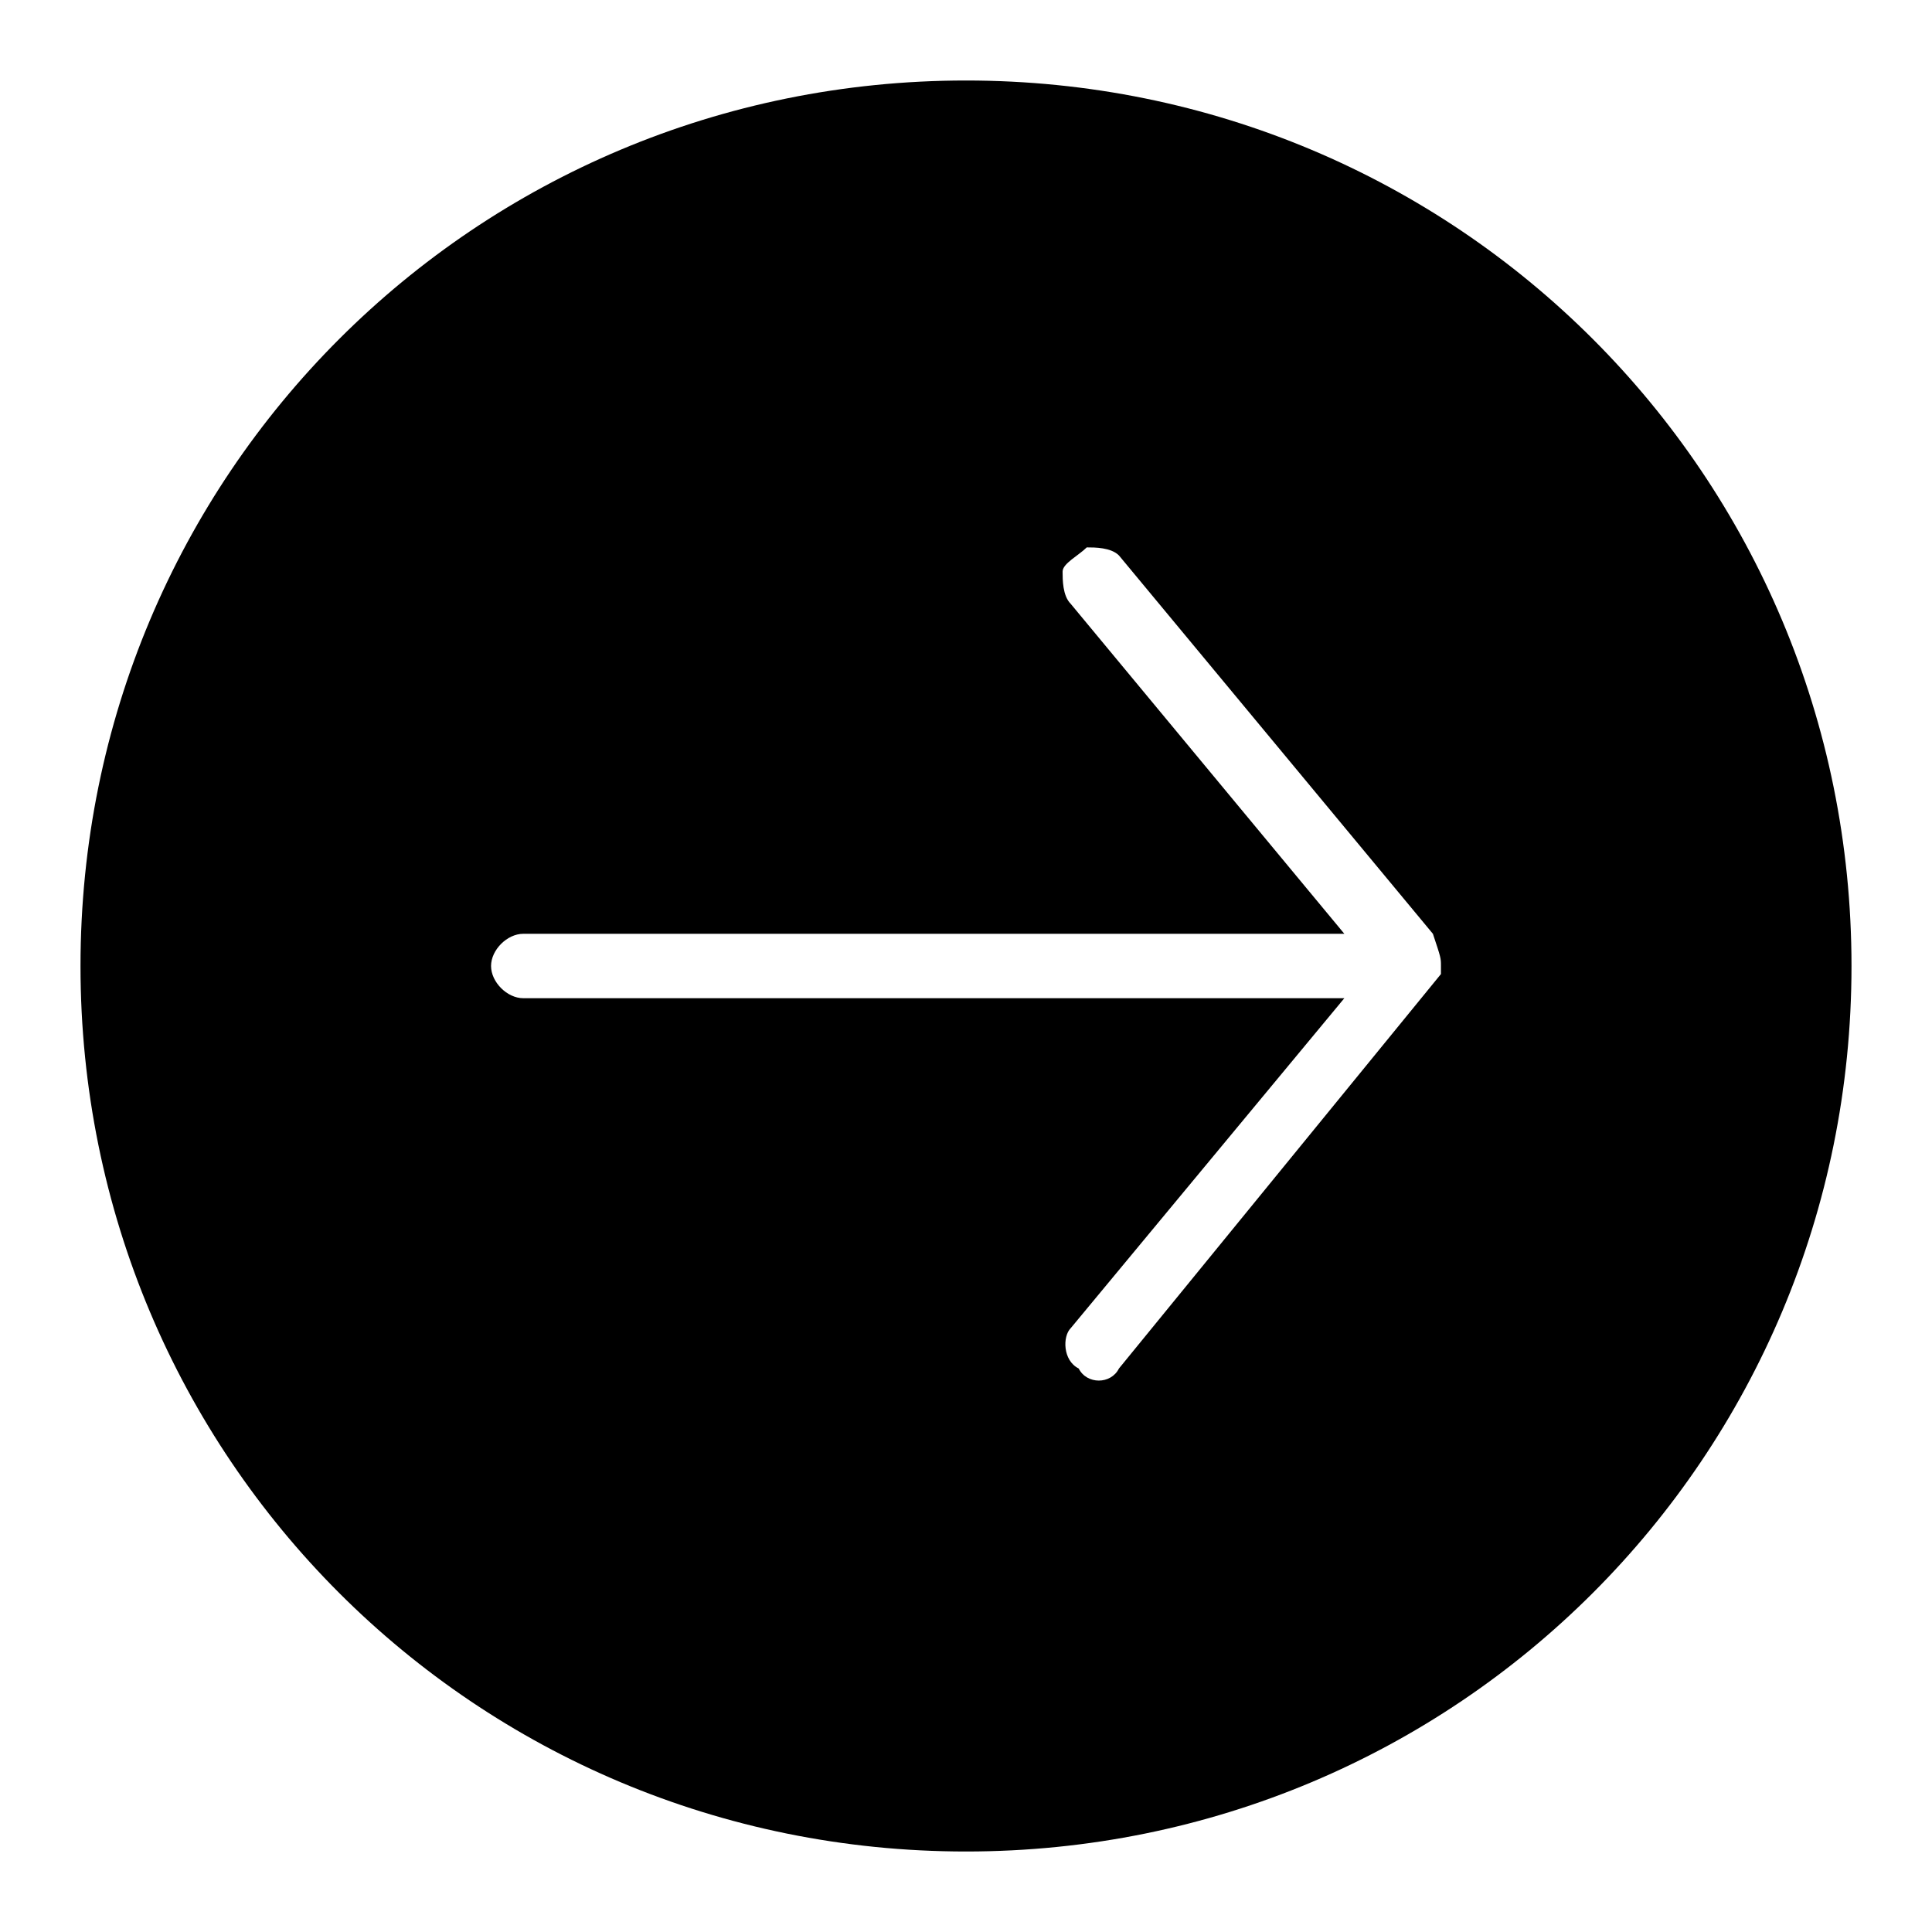
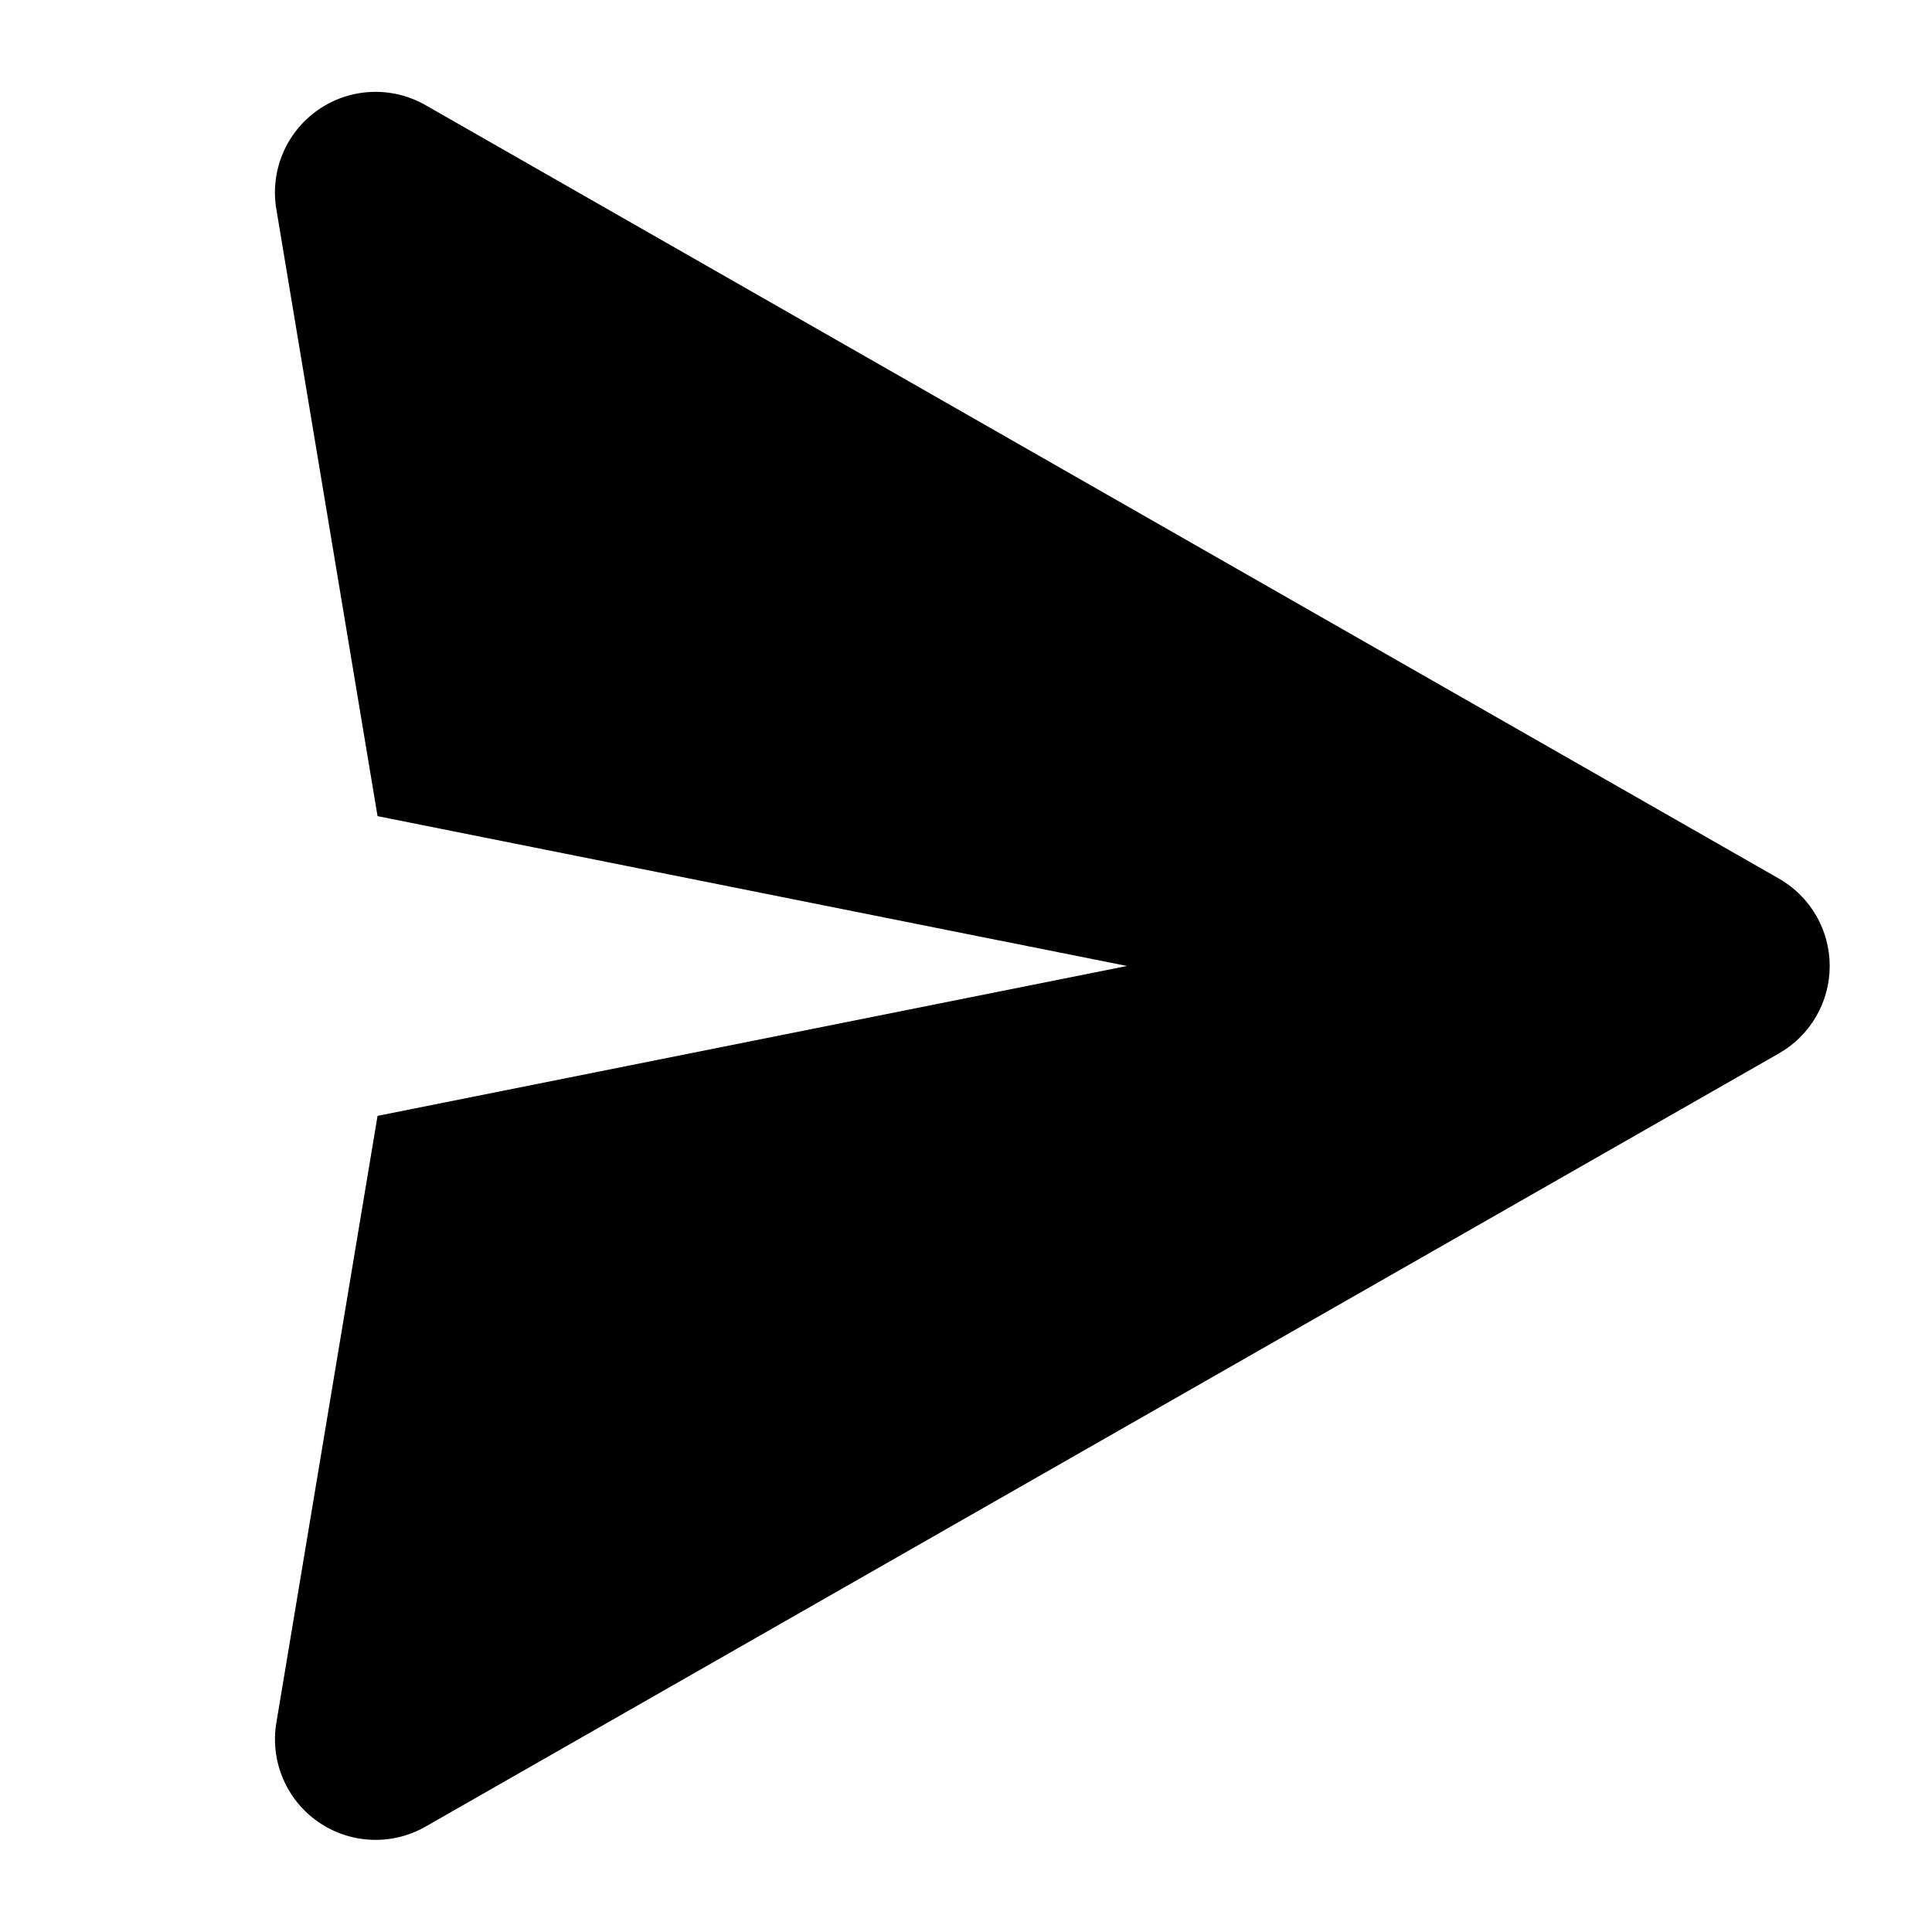
- <svg xmlns="http://www.w3.org/2000/svg" version="1.1" x="0px" y="0px" viewBox="0 0 24 24" style="enable-background:new 0 0 24 24;" xml:space="preserve">
-   <style type="text/css">
- 	.st0{display:none;}
- 	.st1{display:inline;}
- </style>
-   <g id="katman_1" class="st0">
-     <path class="st1" d="M22.1,10.9L5.3,1.3C4.7,1,3.9,1.2,3.6,1.8C3.4,2,3.4,2.3,3.4,2.6l1.3,7.5L14,12l-9.3,1.9l-1.3,7.5   c-0.1,0.7,0.3,1.3,1,1.4c0.3,0,0.6,0,0.8-0.1l16.8-9.6c0.6-0.3,0.8-1.1,0.5-1.7C22.5,11.2,22.3,11,22.1,10.9z" />
-   </g>
-   <g id="katman_2">
-     <path d="M12,1C5.9,1,1,5.9,1,12s4.9,11,11,11s11-4.9,11-11S18.1,1,12,1z M17.9,12C17.9,12,17.9,12.1,17.9,12c0,0.1,0,0.1,0,0.1l0,0   l0,0l0,0l-4,4.9c-0.1,0.2-0.4,0.2-0.5,0c-0.2-0.1-0.2-0.4-0.1-0.5l3.4-4.1H6.5c-0.2,0-0.4-0.2-0.4-0.4s0.2-0.4,0.4-0.4h10.2   l-3.4-4.1c-0.1-0.1-0.1-0.3-0.1-0.4s0.2-0.2,0.3-0.3c0.1,0,0.3,0,0.4,0.1l3.9,4.7l0,0l0,0l0,0C17.9,11.9,17.9,11.9,17.9,12   C17.9,11.9,17.9,12,17.9,12L17.9,12L17.9,12z" />
-   </g>
+ <svg xmlns="http://www.w3.org/2000/svg" width="24" height="24" viewBox="0 0 24 24">
+   <path d="M22.1,10.915,5.286,1.306A1.25,1.25,0,0,0,3.433,2.6L4.69,10.138,14,12,4.69,13.862,3.433,21.4a1.25,1.25,0,0,0,1.853,1.291L22.1,13.085A1.25,1.25,0,0,0,22.1,10.915Z" />
</svg>
